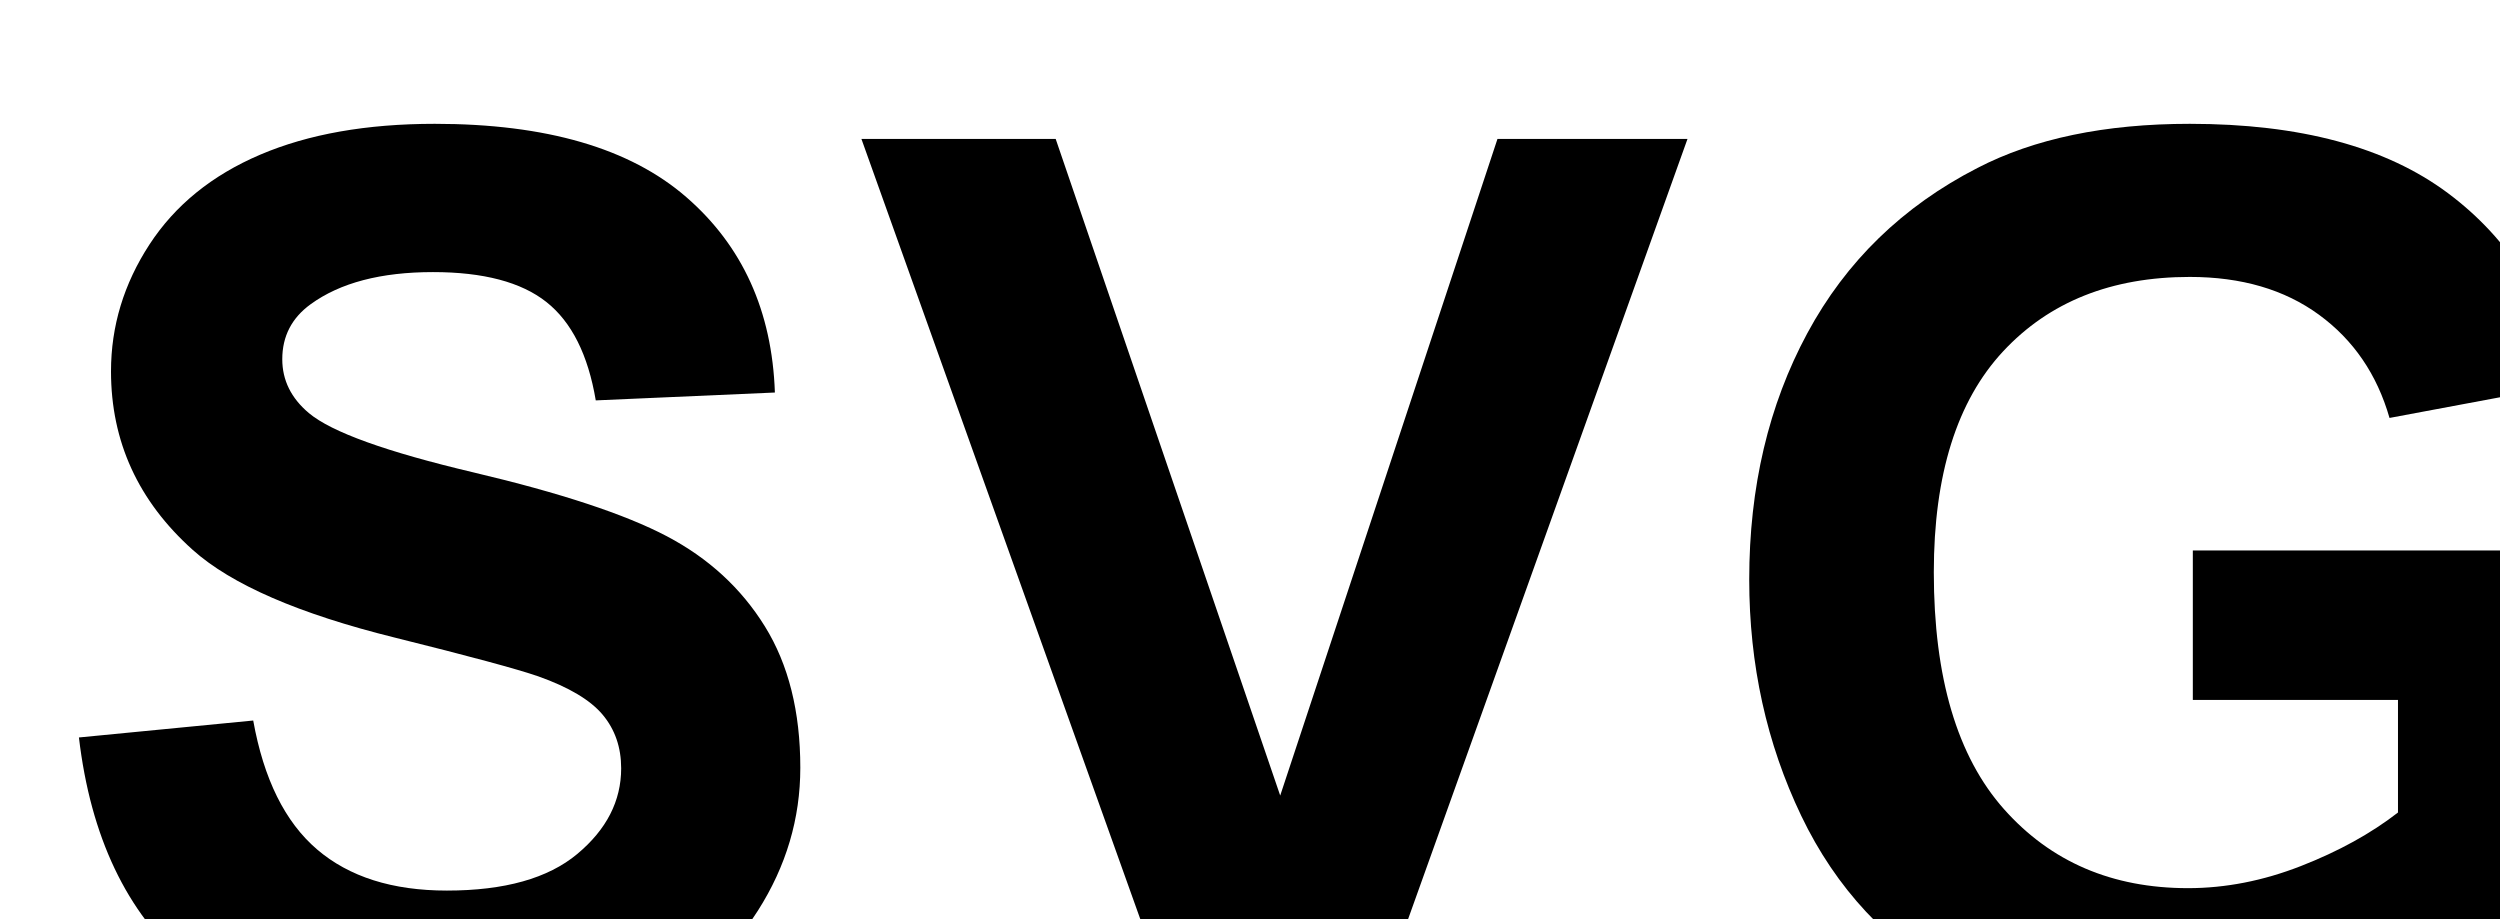
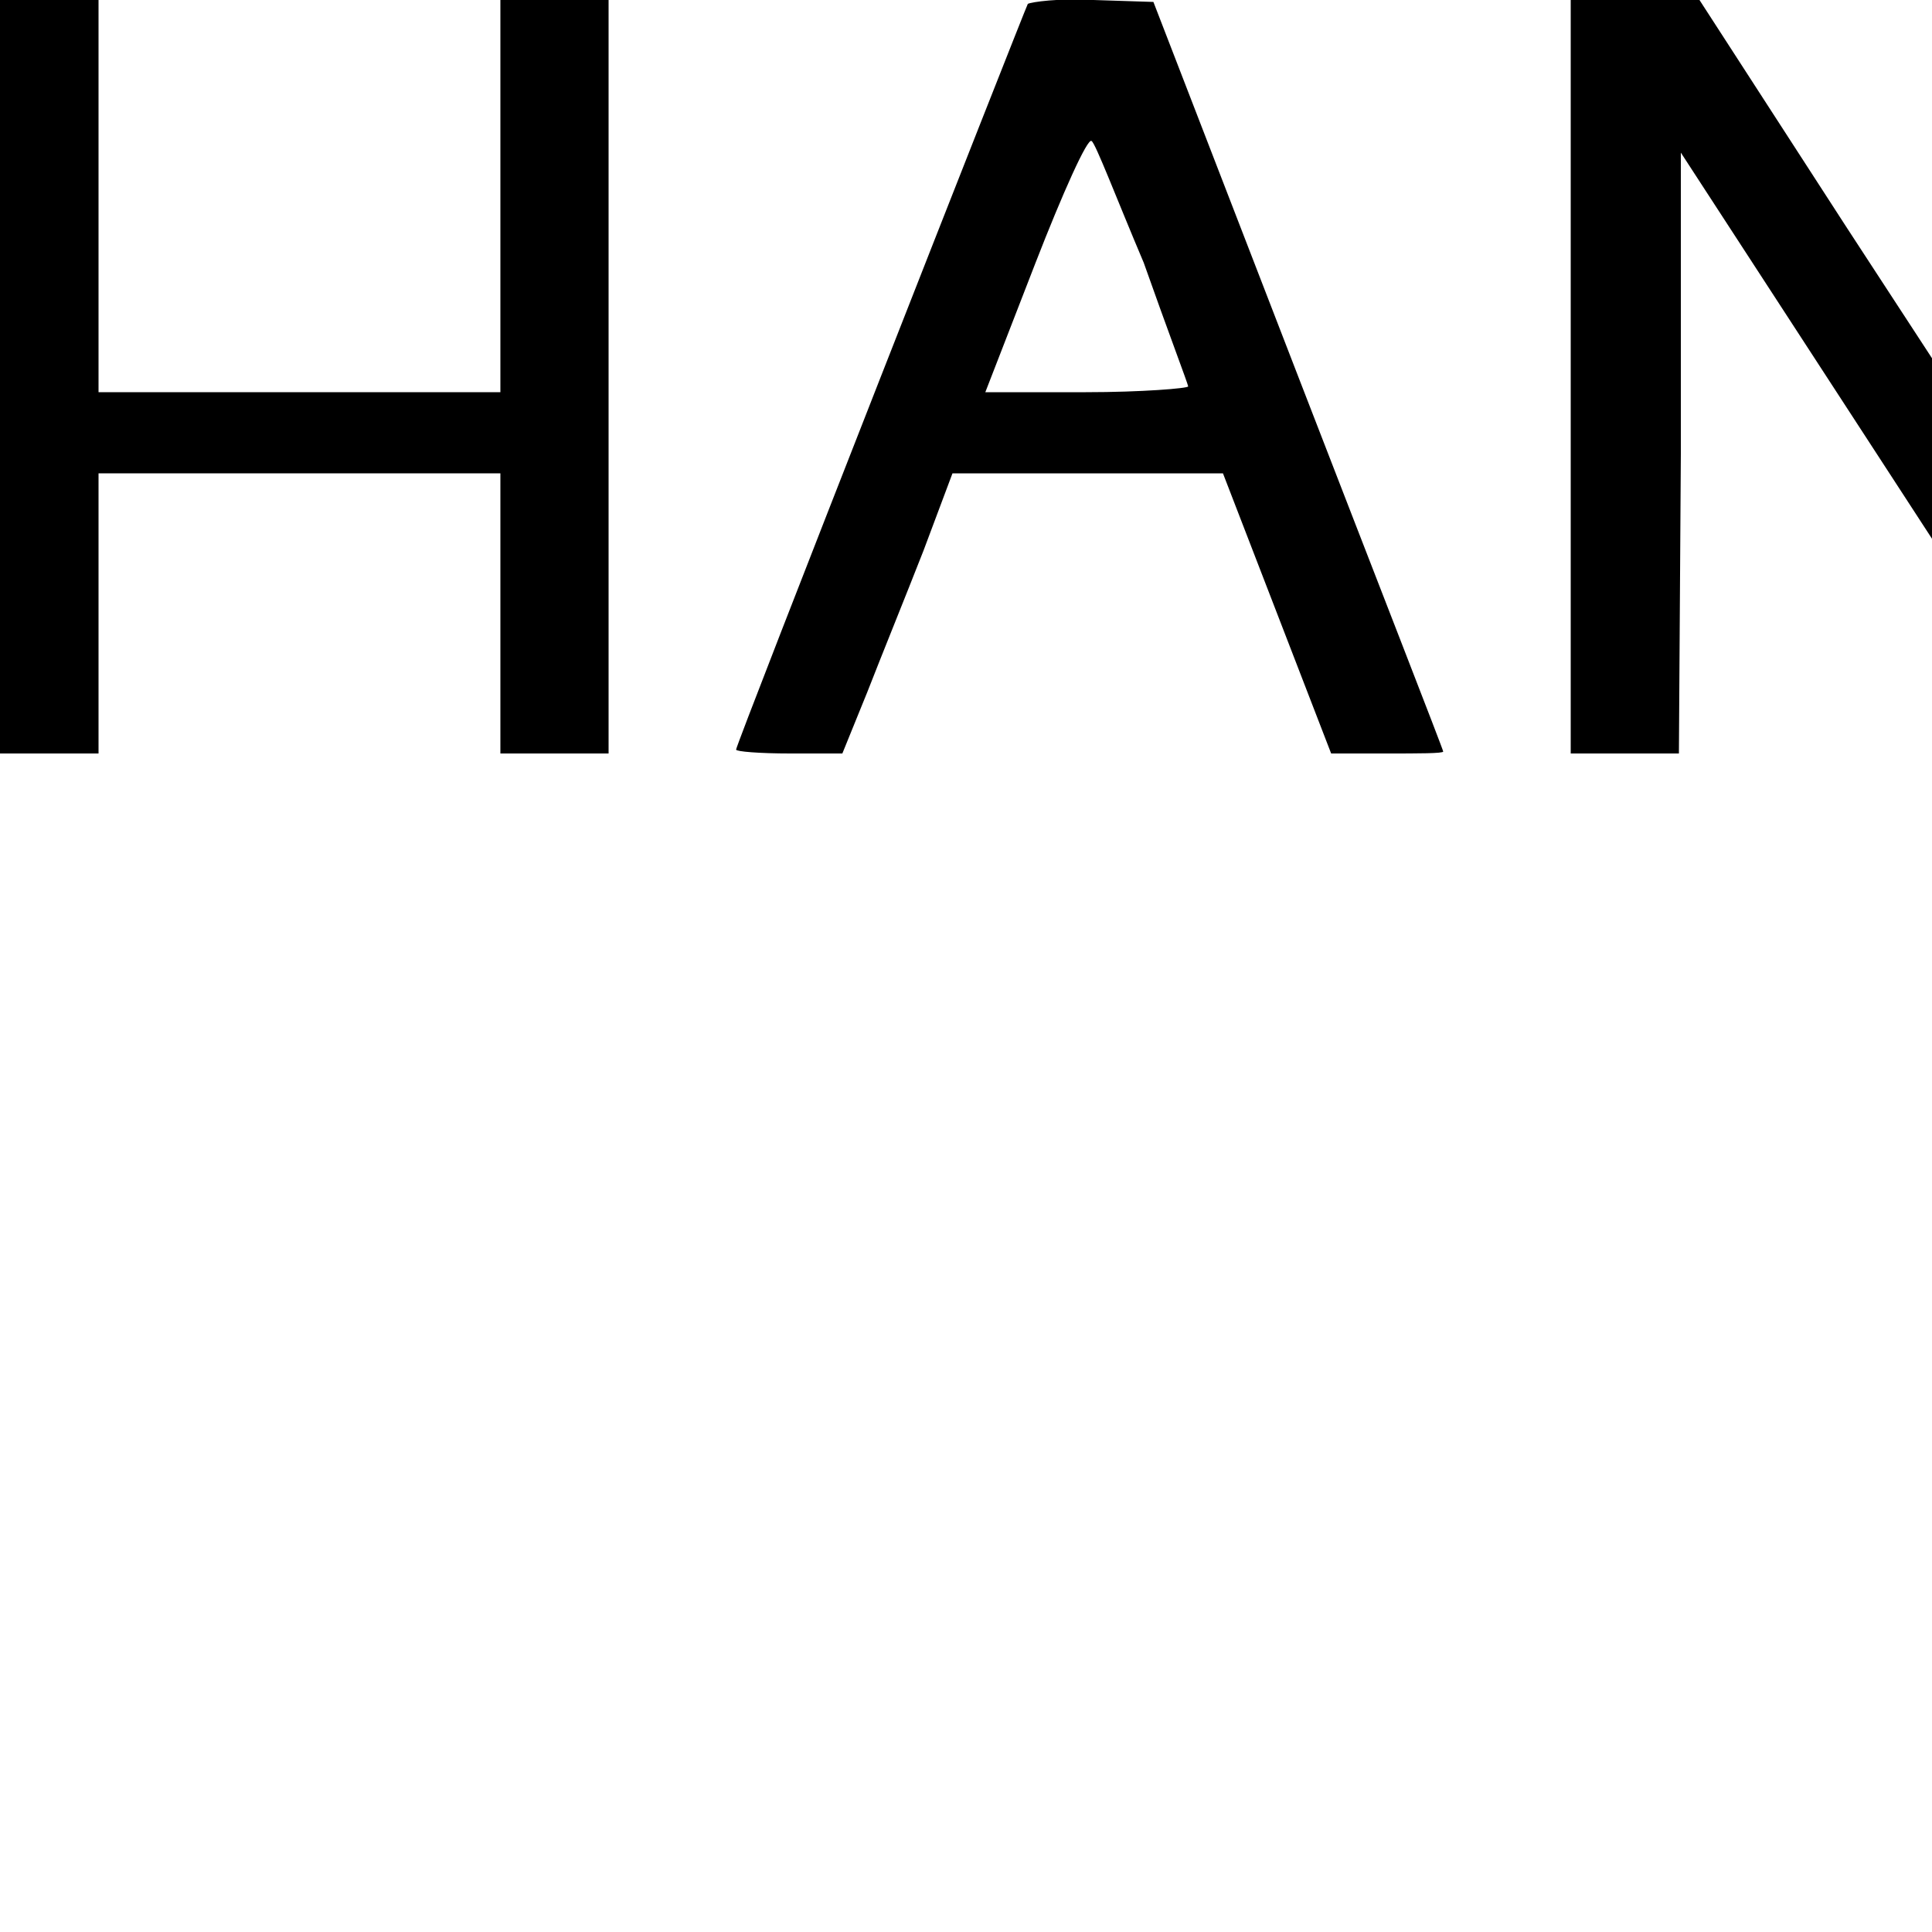
- <svg xmlns="http://www.w3.org/2000/svg" version="1.1" x="0px" y="0px" xml:space="preserve">
-   <g>
-     <path d="m 9.17,85.682 20.25,-1.969 c 1.219,6.797 3.691,11.789 7.418,14.977 3.727,3.188 8.754,4.781 15.082,4.781 6.703,2e-5 11.754,-1.418 15.152,-4.254 3.398,-2.836 5.098,-6.152 5.098,-9.949 -7e-5,-2.437 -0.715,-4.512 -2.145,-6.223 -1.43,-1.711 -3.926,-3.199 -7.488,-4.465 -2.438,-0.844 -7.992,-2.344 -16.664,-4.5 -11.156,-2.766 -18.984,-6.164 -23.484,-10.195 -6.328,-5.672 -9.492,-12.586 -9.492,-20.742 -8e-6,-5.25 1.488,-10.16 4.465,-14.73 2.977,-4.57 7.266,-8.051 12.867,-10.441 5.602,-2.391 12.363,-3.586 20.285,-3.586 12.937,1.1e-4 22.676,2.836 29.215,8.508 6.539,5.672 9.973,13.242 10.301,22.711 l -20.812,0.914 c -0.891,-5.297 -2.801,-9.105 -5.73,-11.426 -2.93,-2.32 -7.324,-3.48 -13.184,-3.48 -6.047,8e-5 -10.781,1.242 -14.203,3.727 -2.203,1.594 -3.305,3.727 -3.305,6.398 -2.9e-5,2.438 1.031,4.524 3.094,6.258 2.625,2.203 9,4.5 19.125,6.891 10.125,2.391 17.613,4.863 22.465,7.418 4.851,2.555 8.648,6.047 11.391,10.477 2.742,4.43 4.113,9.902 4.113,16.418 -8e-5,5.906 -1.641,11.438 -4.922,16.594 -3.281,5.156 -7.922,8.988 -13.922,11.496 -6,2.508 -13.477,3.762 -22.43,3.762 -13.031,-10e-6 -23.039,-3.012 -30.023,-9.035 C 14.701,105.99 10.529,97.213 9.17,85.682 z" />
-     <path d="m 136.928,119.221 -36.844,-103.078 22.57,0 26.086,76.289 25.242,-76.289 22.078,0 -36.914,103.078 z" />
-     <path d="m 254.772,81.322 0,-17.367 44.859,0 0,41.063 c -4.359,4.219 -10.676,7.934 -18.949,11.145 -8.274,3.211 -16.652,4.816 -25.137,4.816 -10.781,0 -20.18,-2.262 -28.195,-6.785 -8.016,-4.523 -14.039,-10.992 -18.07,-19.406 -4.031,-8.414 -6.047,-17.566 -6.047,-27.457 0,-10.734 2.25,-20.273 6.75,-28.617 4.5,-8.344 11.086,-14.742 19.758,-19.195 6.609,-3.422 14.836,-5.133 24.68,-5.133 12.797,1.1e-4 22.793,2.684 29.988,8.051 7.195,5.367 11.824,12.785 13.887,22.254 l -20.672,3.867 c -1.453,-5.062 -4.184,-9.059 -8.191,-11.988 -4.008,-2.93 -9.012,-4.394 -15.012,-4.395 -9.094,8e-5 -16.324,2.883 -21.691,8.648 -5.367,5.766 -8.051,14.32 -8.051,25.664 -3e-5,12.234 2.719,21.41 8.156,27.527 5.437,6.117 12.562,9.176 21.375,9.176 4.359,2e-5 8.73,-0.855 13.113,-2.566 4.383,-1.711 8.144,-3.785 11.285,-6.223 l 0,-13.078 z" />
-   </g>
+ <svg xmlns="http://www.w3.org/2000/svg" version="1.2" viewBox="0 0 100 100" width="100" height="100">
+   <style>.s0{fill:#000000}</style>
+   <path class="s0" d="m0-0.1h2.5h2.6v10.2v10.2h10.4h10.4v-10.2v-10.2h2.8h2.8v19.6v19.5h-2.8h-2.8v-7.2v-7.3h-10.4h-10.4v7.3v7.2h-2.6h-2.5v-19.5z" />
+   <path fill-rule="evenodd" class="s0" d="m56.6 0l3.1 0.1l7.5 19.4c4.1 10.6 7.5 19.3 7.5 19.4c0 0.1-1.3 0.1-2.9 0.1h-2.9l-5.6-14.5h-14l-1.5 4c-0.9 2.3-2.2 5.5-2.9 7.3l-1.3 3.2h-2.7c-1.6 0-2.8-0.1-2.8-0.2c0-0.3 14.9-38.2 15.1-38.6c0.2-0.1 1.6-0.3 3.4-0.2zm-0.1 7.3c-0.2-0.2-1.5 2.7-2.9 6.3l-2.6 6.7h5.2c2.9 0 5.3-0.2 5.3-0.3c0-0.1-1.1-3-2.3-6.4c-1.4-3.3-2.5-6.2-2.7-6.3z" />
+   <path class="s0" d="m81.3-0.1h3.3h3.3l7.7 11.9l7.7 11.8l7.7-11.7l7.7-11.8l3.4-0.1l3.4-0.1v19.6v19.5h-2.8h-2.8v-15.5v-15.6l-6.7 10.3l-6.7 10.3h-3.1h-3l-6.7-10.3l-6.7-10.3v15.6l-0.1 15.5h-2.8h-2.8v-19.5z" />
+   <path class="s0" d="m132.6-0.1h16.6h16.5v2.3v2.3l-13.2 15c-7.3 8.4-13.2 15.2-13.2 15.4c0 0.1 5.9 0.2 13.2 0.2h13.2v1.9v2h-16.5h-16.6v-2.5v-2.4l13-14.9c7.1-8.2 13-15 13-15.2c0-0.1-5.9-0.2-13-0.2h-13v-1.9z" />
+   <path fill-rule="evenodd" class="s0" d="m189.7 0l3.1 0.1l7.2 18.6c3.9 10.2 7.4 18.9 7.6 19.4c0.3 0.9 0.2 0.9-2.6 0.9h-3l-2.8-7.1l-2.8-7.2l-7-0.1c-5.3-0.1-7 0-7.2 0.4c-0.1 0.3-1.4 3.6-2.9 7.2l-2.6 6.8h-2.7c-1.5 0-2.7-0.1-2.7-0.2c0-0.4 14.8-38.2 15-38.5c0.2-0.2 1.7-0.4 3.4-0.3zm-0.1 7.3c-0.2-0.2-1.5 2.6-2.9 6.2l-2.5 6.6l5 0.1c2.8 0 5.2 0 5.3-0.1c0.1-0.1-0.9-2.9-2.2-6.3c-1.3-3.5-2.5-6.4-2.7-6.5z" />
+   <path class="s0" d="m240.9-0.1h2.8h2.8v8.9v8.9l11.6-8.9l11.5-8.9h3.5c1.8 0 3.4 0.2 3.4 0.4c0 0.1-4.5 3.7-9.9 7.8c-5.5 4.2-10 7.8-10 7.9c0 0.2 4.7 5.3 10.5 11.5c5.7 6.1 10.4 11.2 10.4 11.3c0 0.1-1.5 0.2-3.3 0.2h-3.2l-9.3-9.8l-9.2-9.8l-3 2.1l-2.9 2.1l-0.1 7.7v7.7h-2.8h-2.8v-19.5z" />
+   <path class="s0" d="m284.6-0.1h2.5h2.6v10.2v10.2h10.4h10.4v-10.2v-10.2l2.7 0.1l2.7 0.1l0.1 19.5l0.1 19.4h-2.8h-2.8v-7.2v-7.3h-10.4h-10.4v7.3v7.2h-2.6h-2.5v-19.5z" />
+   <path fill-rule="evenodd" class="s0" d="m341-0.1h3l1.5 3.8c0.9 2.1 4.2 10.7 7.5 19.1c3.3 8.4 6.1 15.5 6.2 15.7c0.2 0.4-0.6 0.5-2.8 0.5h-3l-2.8-7.1l-2.8-7.2h-14.1l-2.7 7.2l-2.8 7.1h-2.8c-1.5 0-2.7-0.1-2.7-0.3c0-0.3 14.2-36.7 14.8-37.9c0.4-0.7 0.8-0.9 3.5-0.9zm0 7.3c-0.1-0.1-1.5 2.7-2.9 6.3l-2.5 6.6l5.1 0.1c2.8 0 5.1 0 5.2-0.1c0.1 0-0.9-2.9-2.2-6.3c-1.3-3.4-2.5-6.4-2.7-6.6z" />
+   <path class="s0" d="m365.9-0.1l3.2 0.1l3.1 0.1l12 15.6l12 15.5l0.1-15.6l0.1-15.7h2.8h2.8v19.6v19.5h-3.2h-3.2l-11.9-15.6l-11.9-15.6l-0.2 15.6l-0.1 15.6h-2.8h-2.8v-19.5z" />
</svg>
